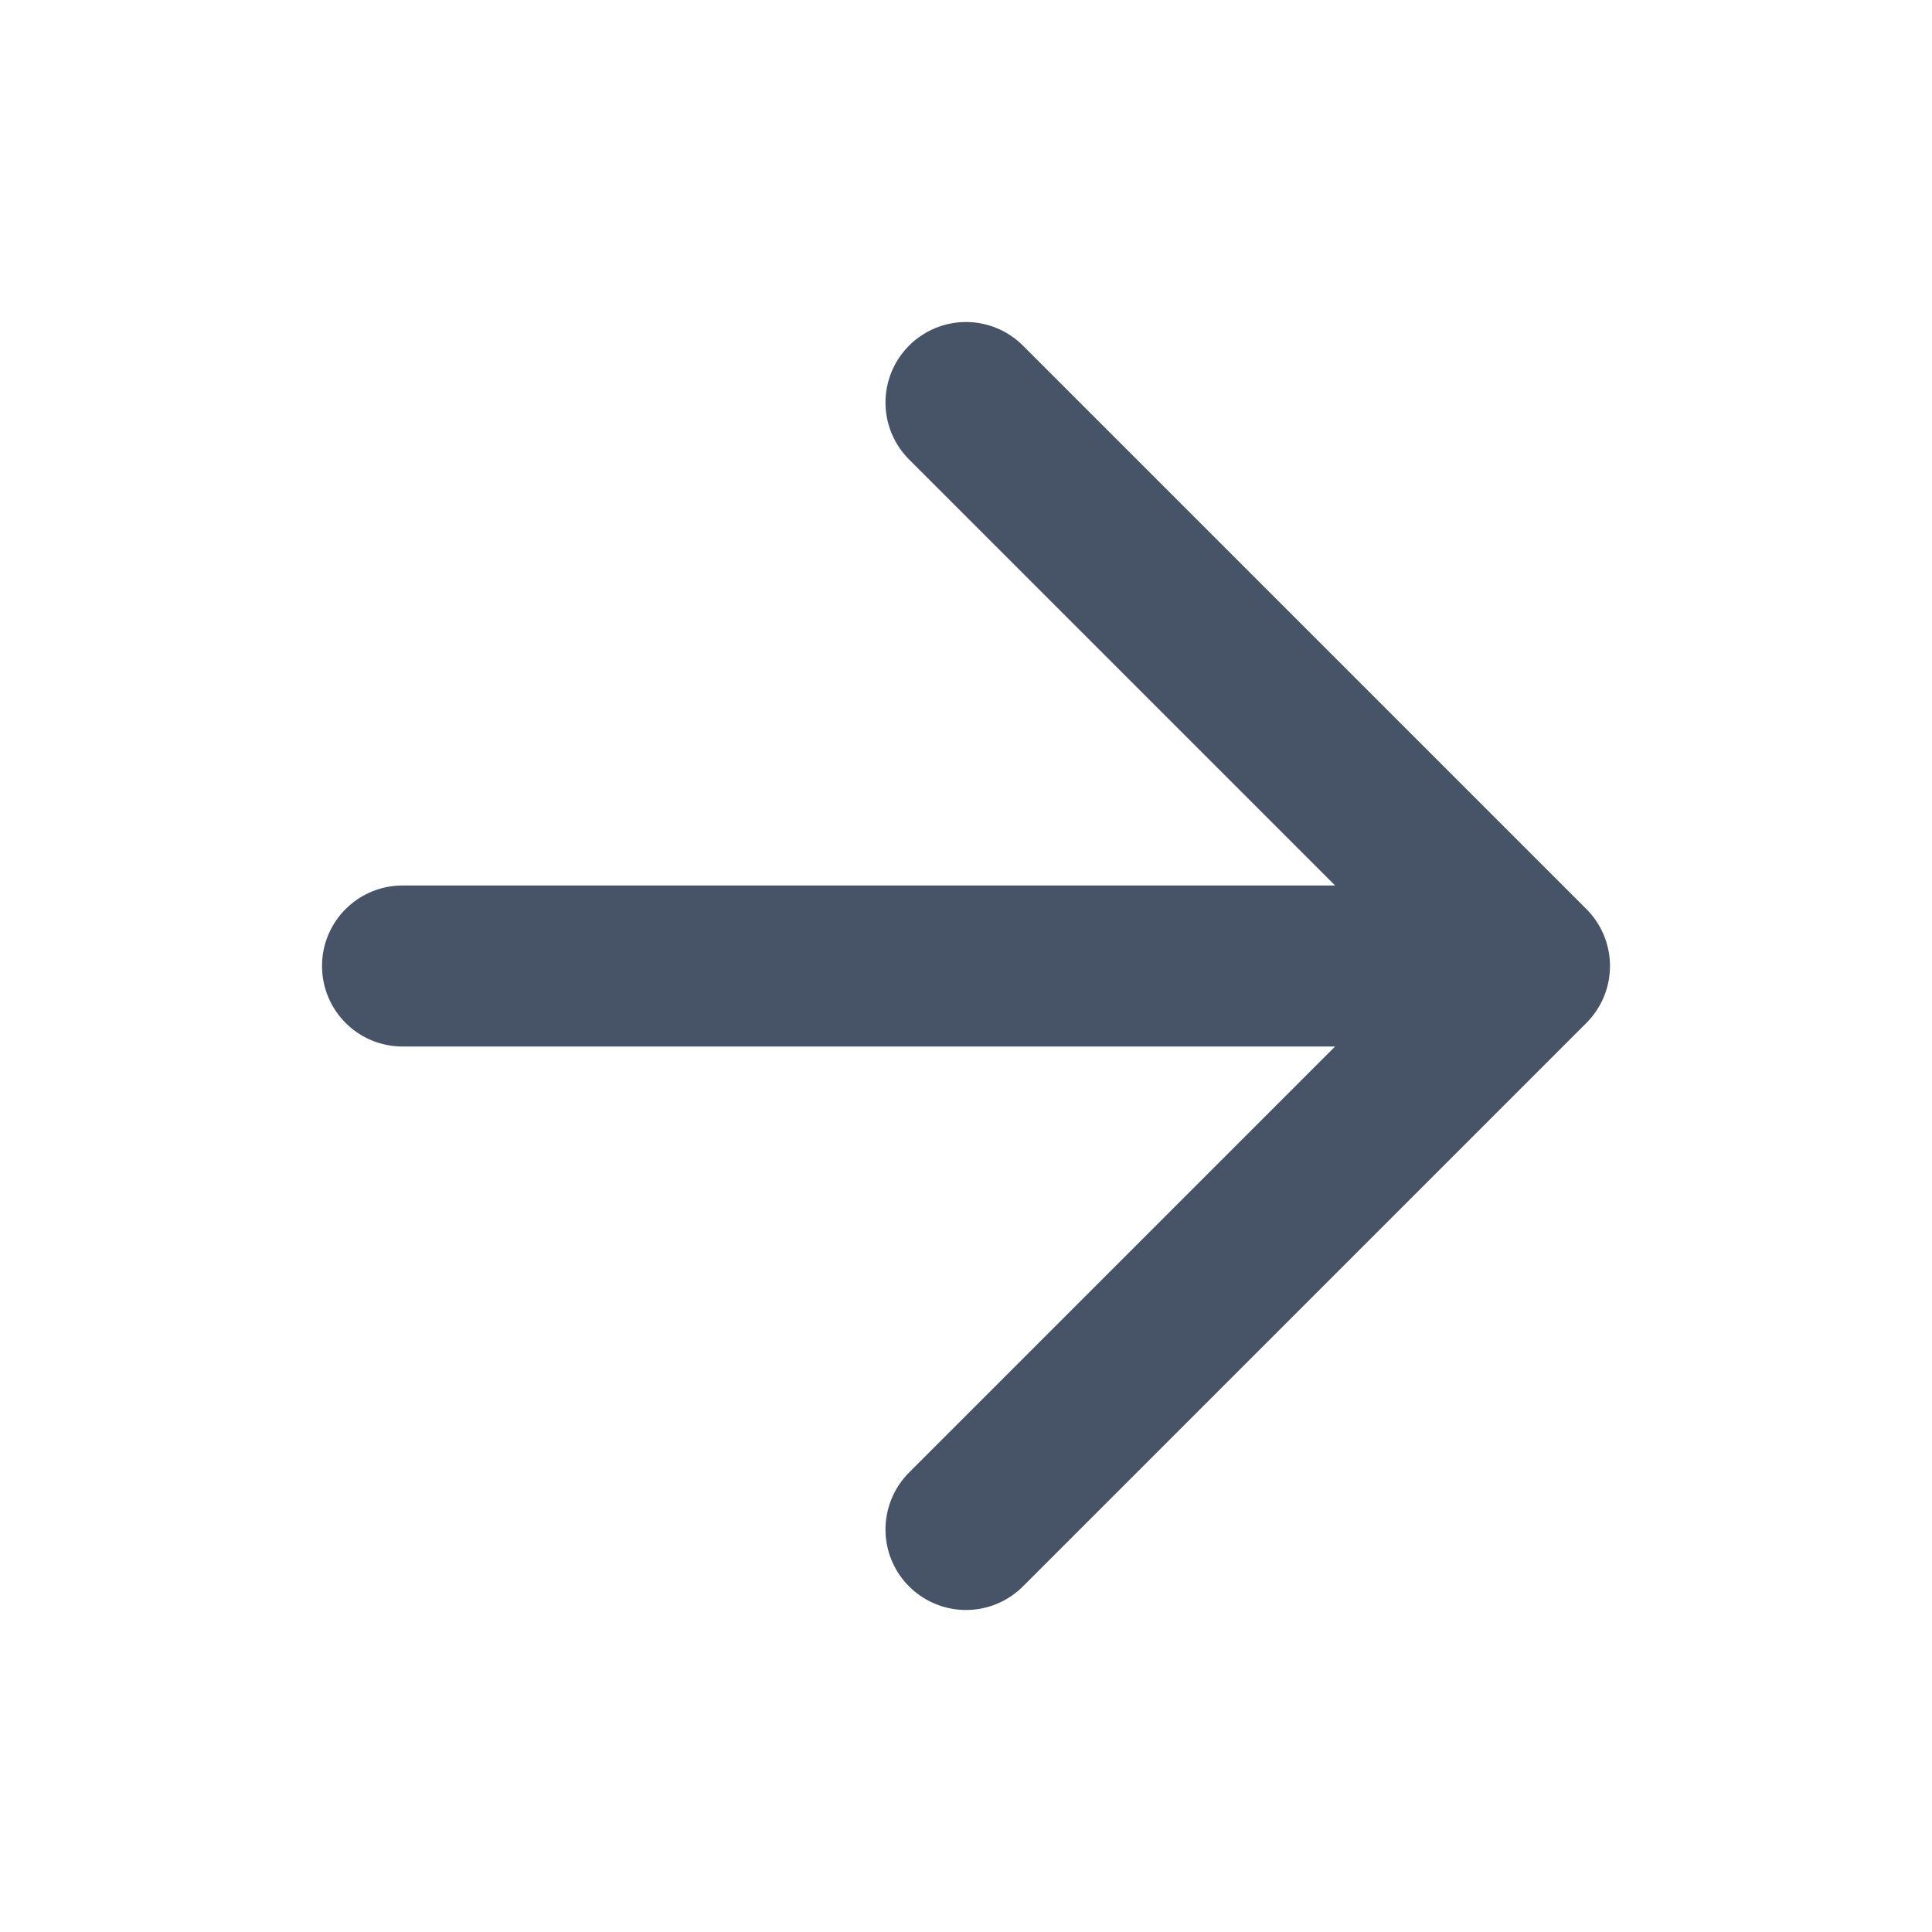
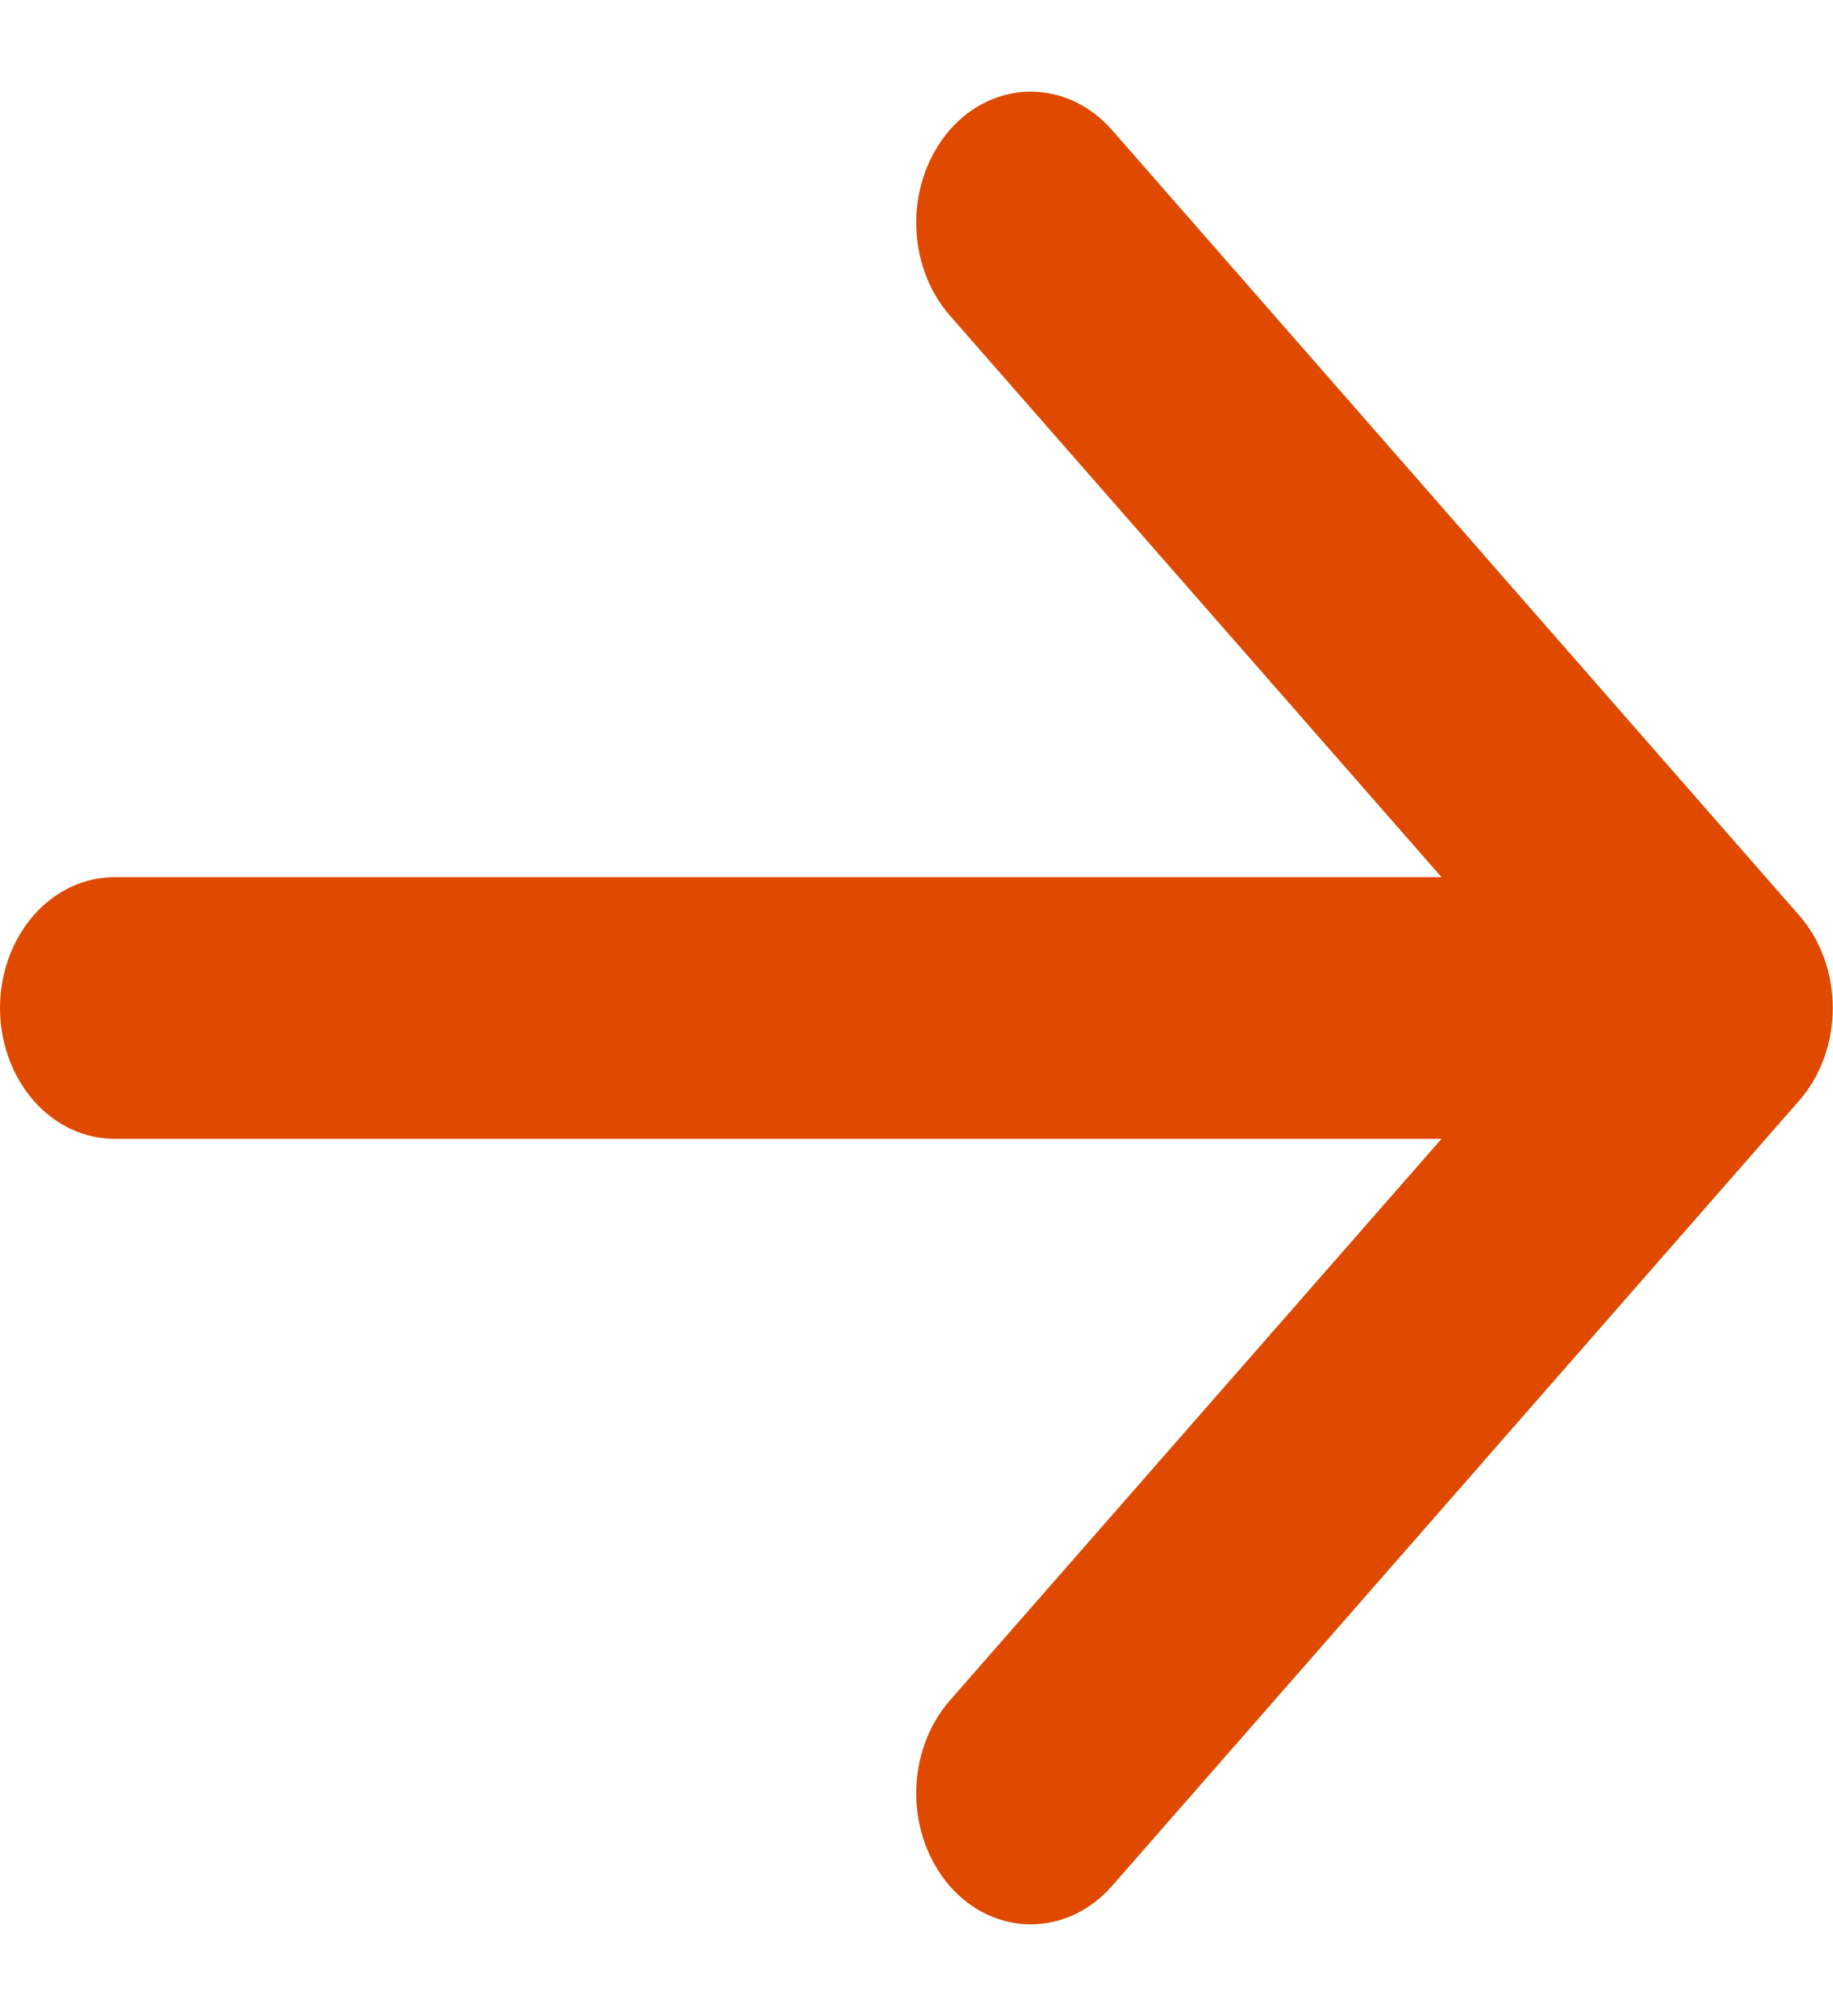
- <svg xmlns="http://www.w3.org/2000/svg" width="20" height="20" viewBox="0 0 20 20" fill="none">
-   <path d="M4.167 10H15.833M15.833 10L10 4.167M15.833 10L10 15.833" stroke="#475467" stroke-width="1.667" stroke-linecap="round" stroke-linejoin="round" />
+ <svg xmlns="http://www.w3.org/2000/svg" width="10" height="11" viewBox="0 0 10 11" fill="none">
+   <path fill-rule="evenodd" clip-rule="evenodd" d="M0 5.5C0 5.311 0.066 5.129 0.183 4.995C0.3 4.861 0.459 4.786 0.625 4.786H7.865L5.182 1.721C5.065 1.587 4.999 1.405 4.999 1.215C4.999 1.025 5.065 0.844 5.182 0.709C5.299 0.575 5.458 0.5 5.624 0.5C5.79 0.5 5.949 0.575 6.067 0.709L9.816 4.994C9.875 5.061 9.921 5.14 9.952 5.226C9.984 5.313 10 5.406 10 5.5C10 5.594 9.984 5.687 9.952 5.774C9.921 5.86 9.875 5.939 9.816 6.006L6.067 10.291C5.949 10.425 5.79 10.5 5.624 10.5C5.458 10.5 5.299 10.425 5.182 10.291C5.065 10.156 4.999 9.975 4.999 9.785C4.999 9.595 5.065 9.413 5.182 9.279L7.865 6.214H0.625C0.459 6.214 0.3 6.139 0.183 6.005C0.066 5.871 0 5.689 0 5.5Z" fill="#DF4A00" />
</svg>
